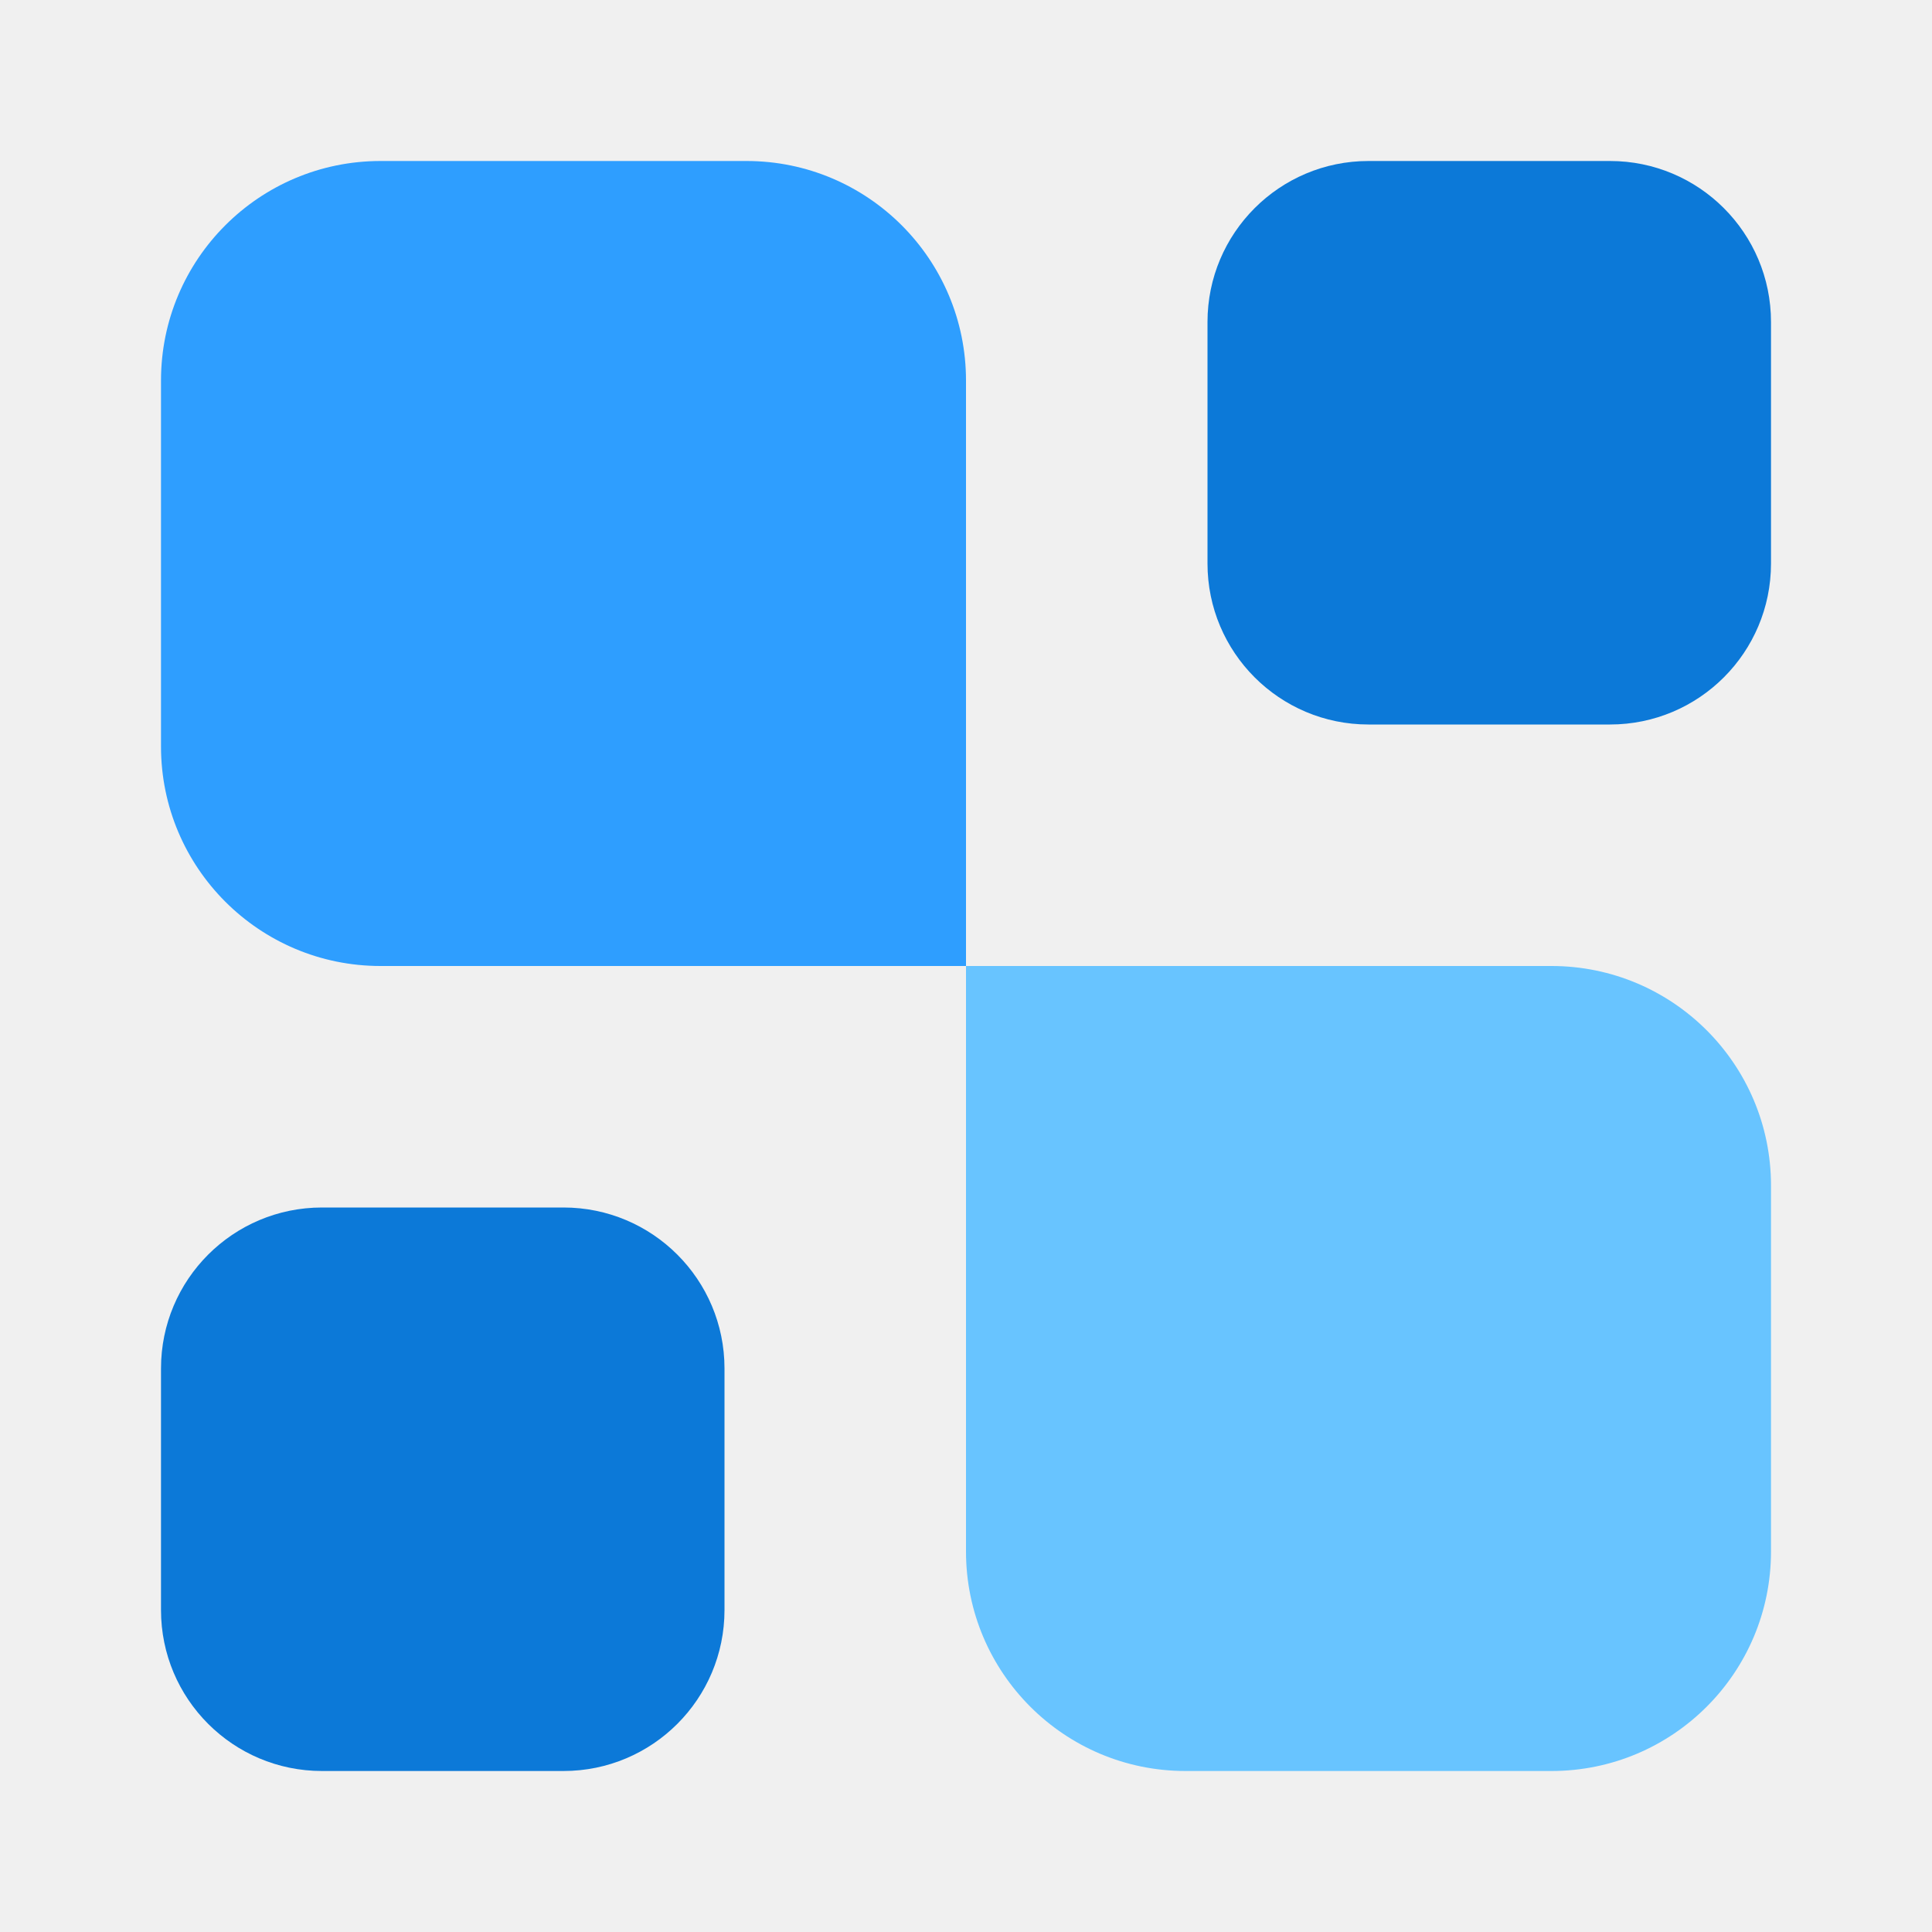
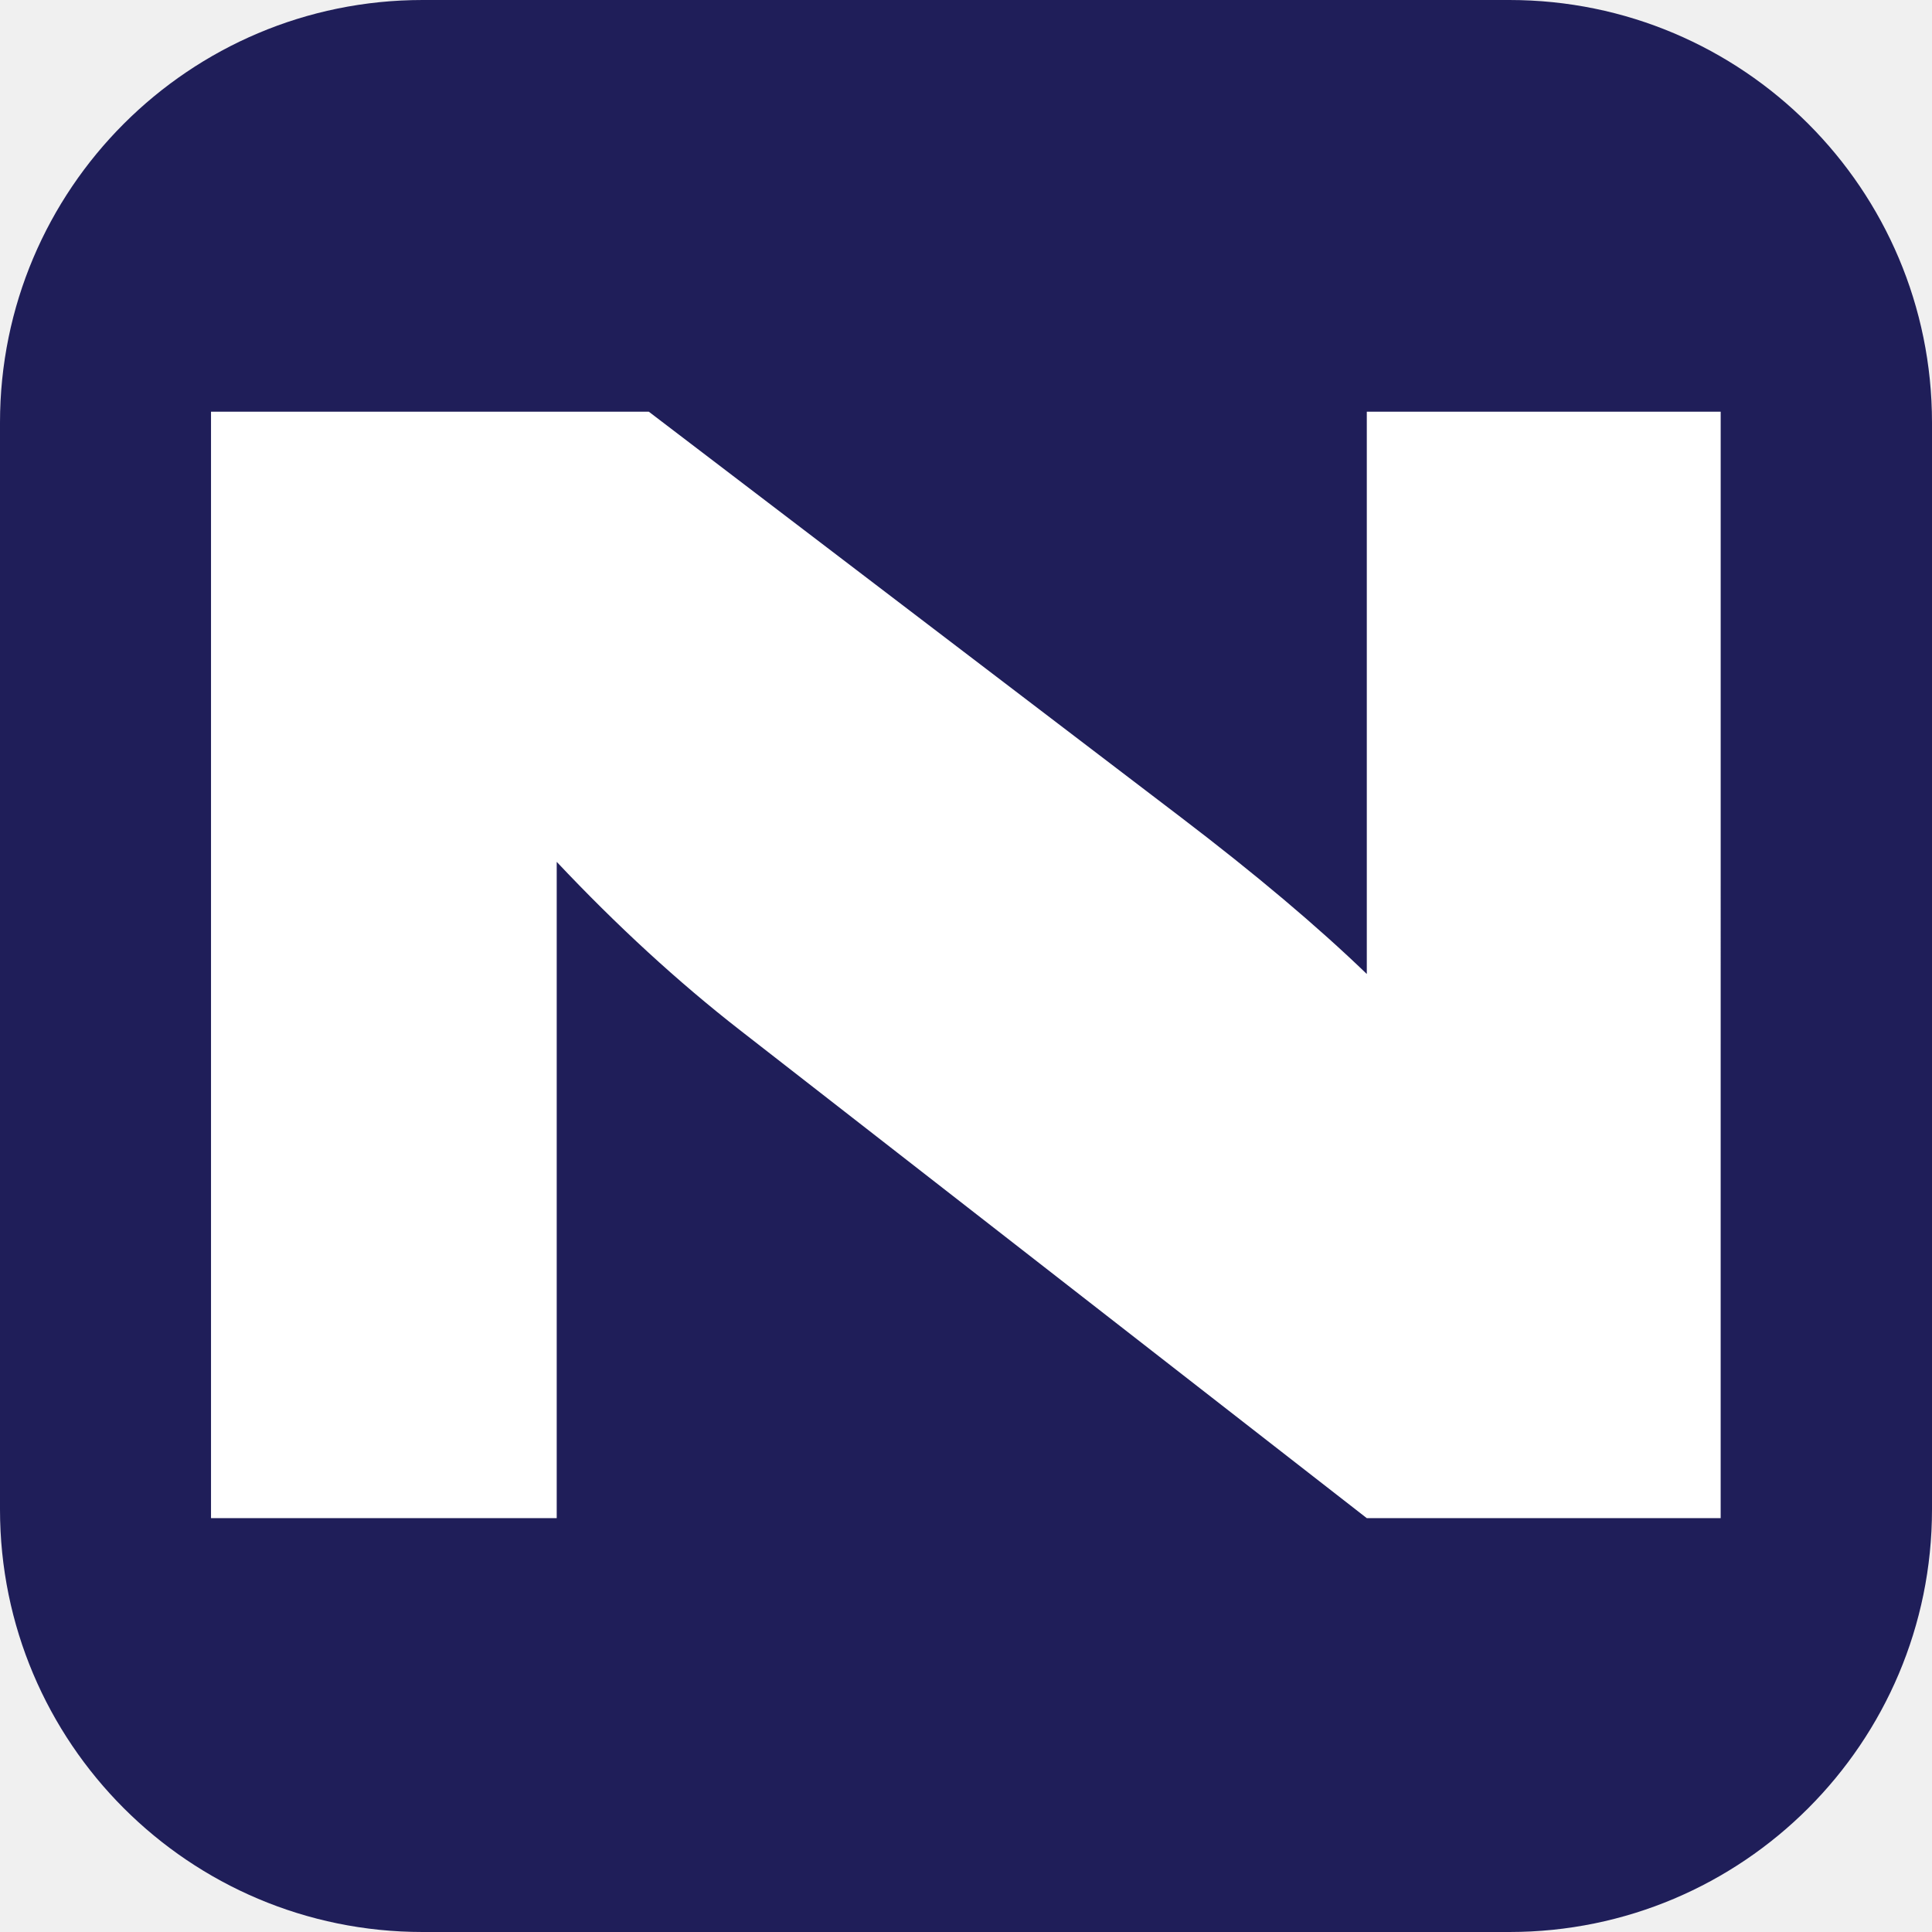
- <svg xmlns="http://www.w3.org/2000/svg" width="24" height="24" viewBox="0 0 24 24" fill="none">
-   <path d="M22 19.273C22 20.779 20.779 22 19.273 22H14.727C13.221 22 12 20.779 12 19.273V12H19.273C20.779 12 22 13.221 22 14.727V19.273Z" fill="#68C4FF" />
-   <path d="M20 2C21.105 2 22 2.895 22 4V7C22 8.105 21.105 9 20 9H17C15.895 9 15 8.105 15 7V4C15 2.895 15.895 2 17 2H20Z" fill="#0C79D8" />
-   <path d="M7 15C8.105 15 9 15.895 9 17V20C9 21.105 8.105 22 7 22H4C2.895 22 2 21.105 2 20V17C2 15.895 2.895 15 4 15H7Z" fill="#0C79D8" />
-   <path d="M12 12H4.727C3.221 12 2 10.779 2 9.273V4.727C2 3.221 3.221 2 4.727 2H9.273C10.779 2 12 3.221 12 4.727V12Z" fill="#2E9EFF" />
+ <svg xmlns="http://www.w3.org/2000/svg" width="512" height="512" viewBox="0 0 512 512" fill="none">
+   <rect width="512" height="512" rx="112" fill="#1F1E59" />
+   <g transform="translate(56 109) scale(0.50505)">
+     <path fill="#FFFFFF" d="M791.99 580.78H606.3L277.41 324.73C244.98 299.47 212.97 270.1 181.24 236.41V580.78H-0.16V0.21H229.57L508.55 212.88C547.99 242.92 580.55 270.4 606.31 295.26V0.21H792L791.99 580.78Z" />
+   </g>
</svg>
